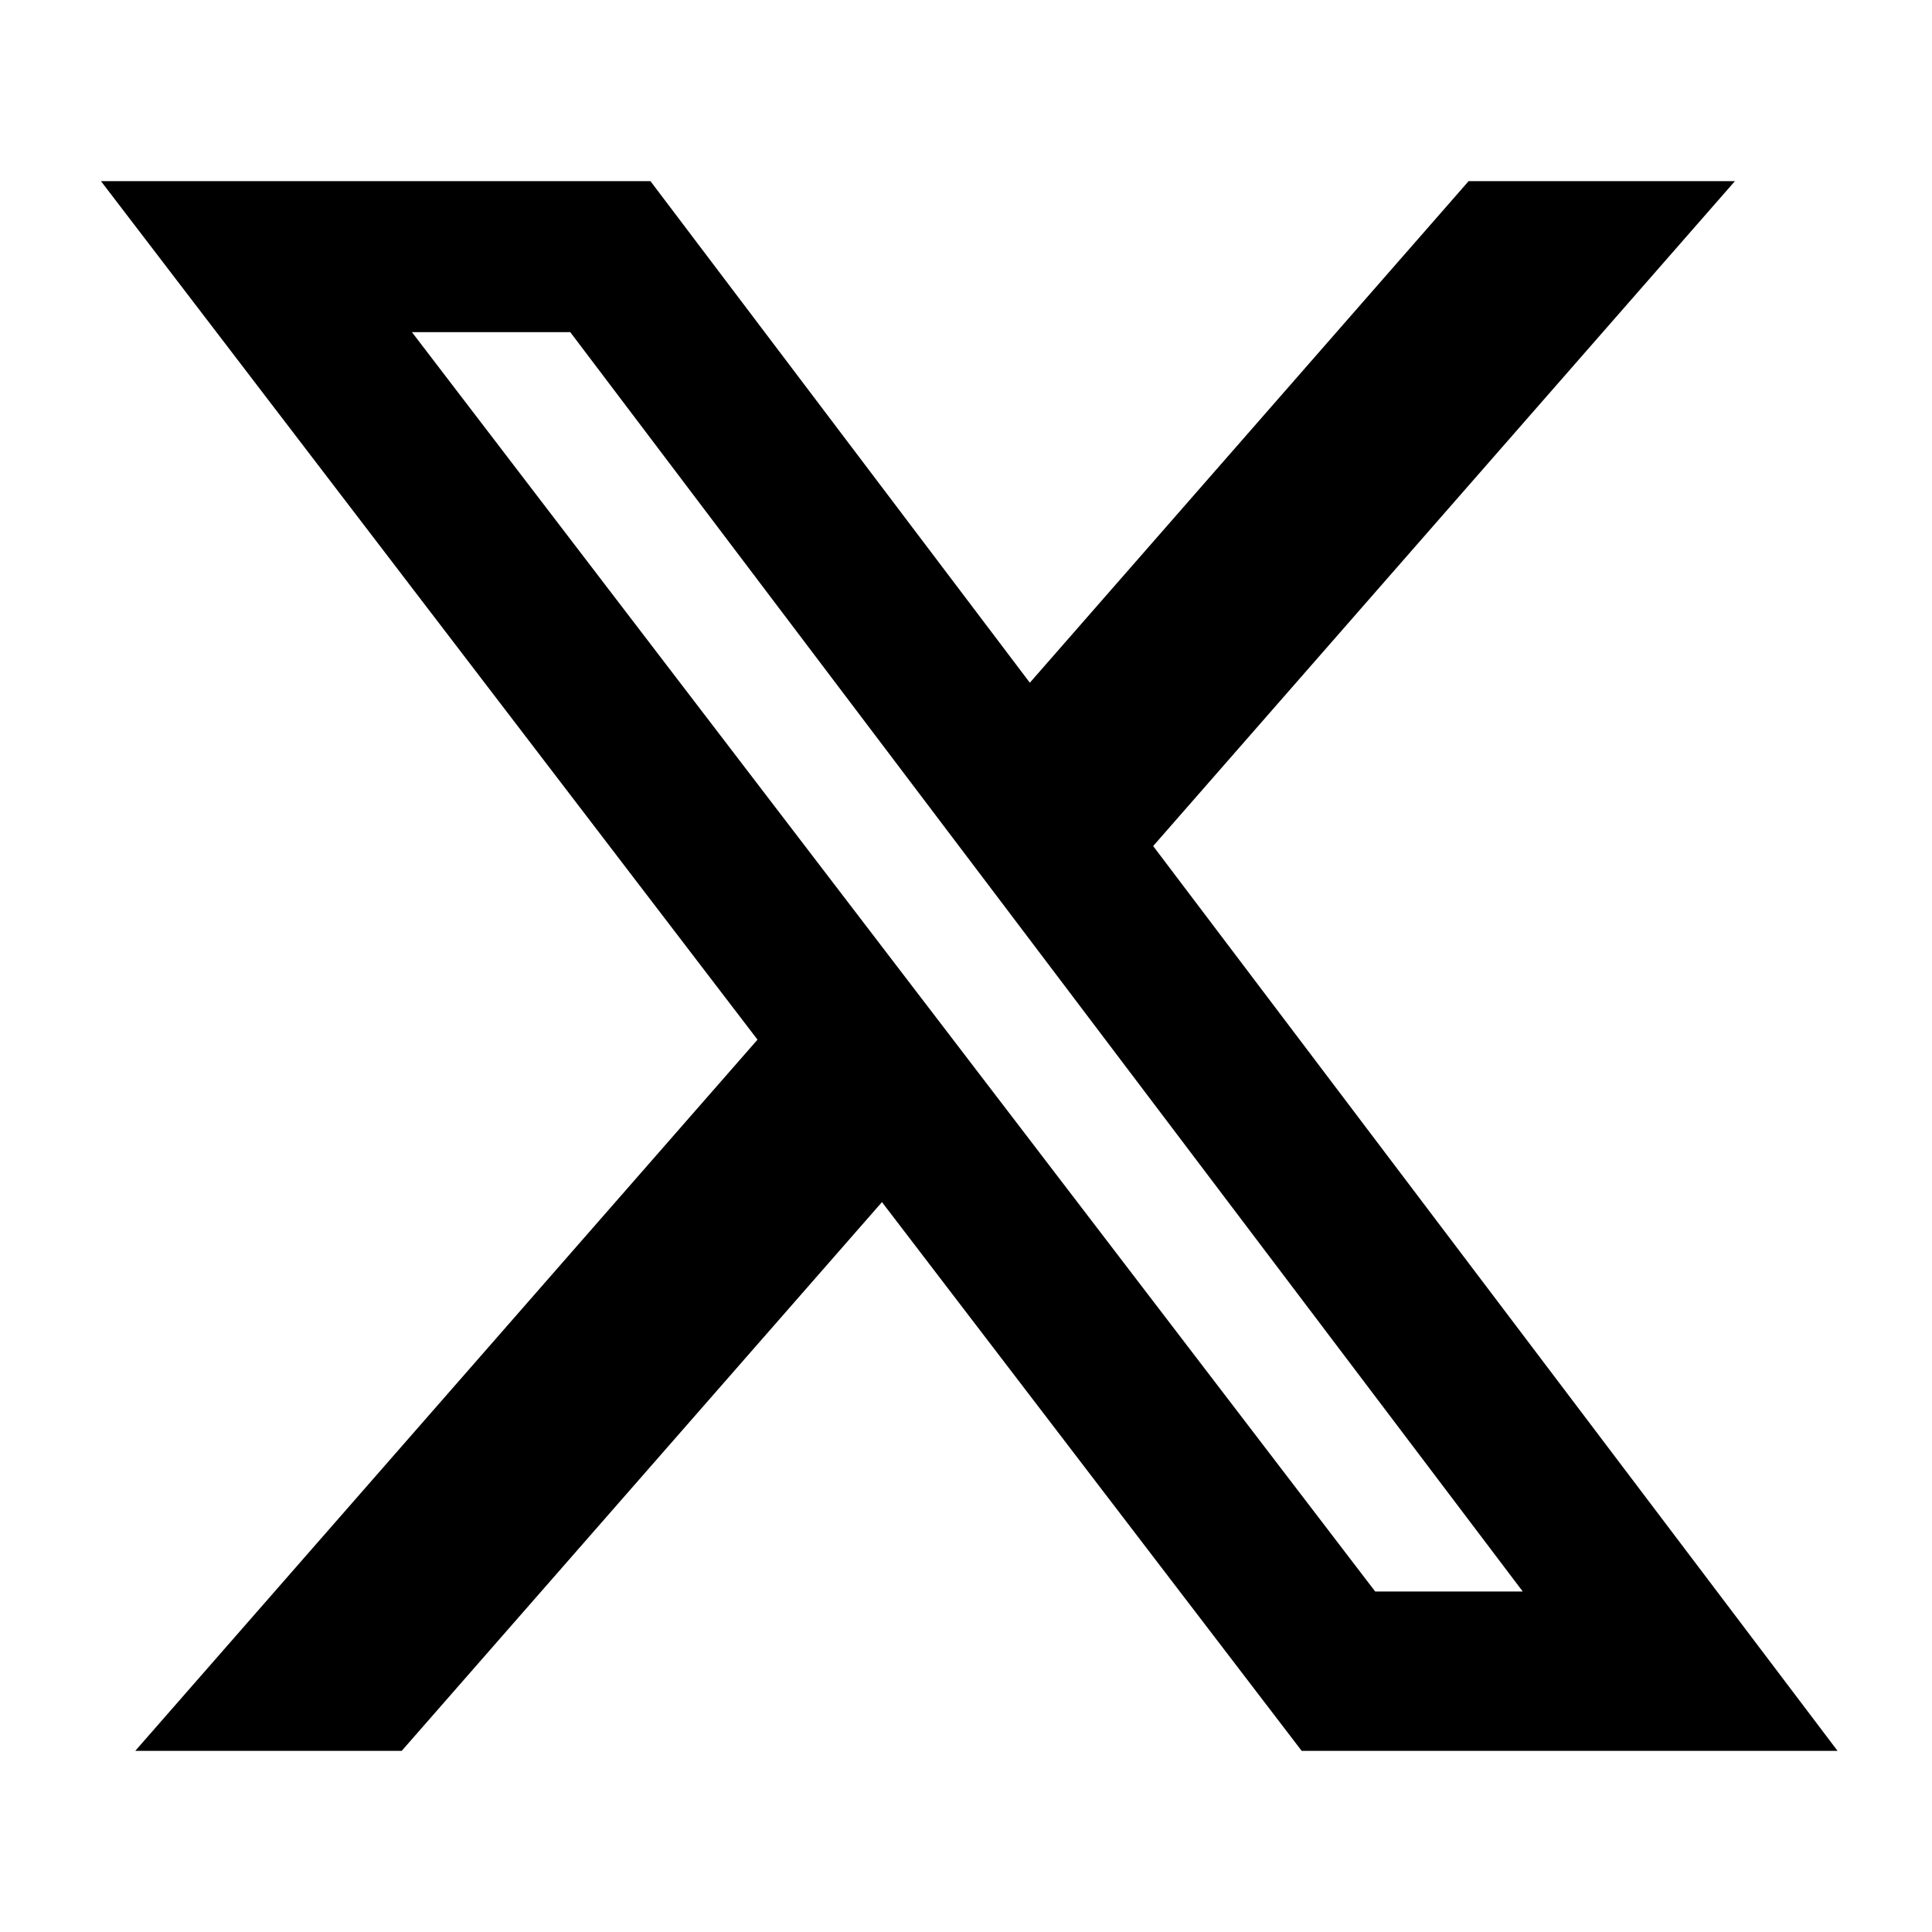
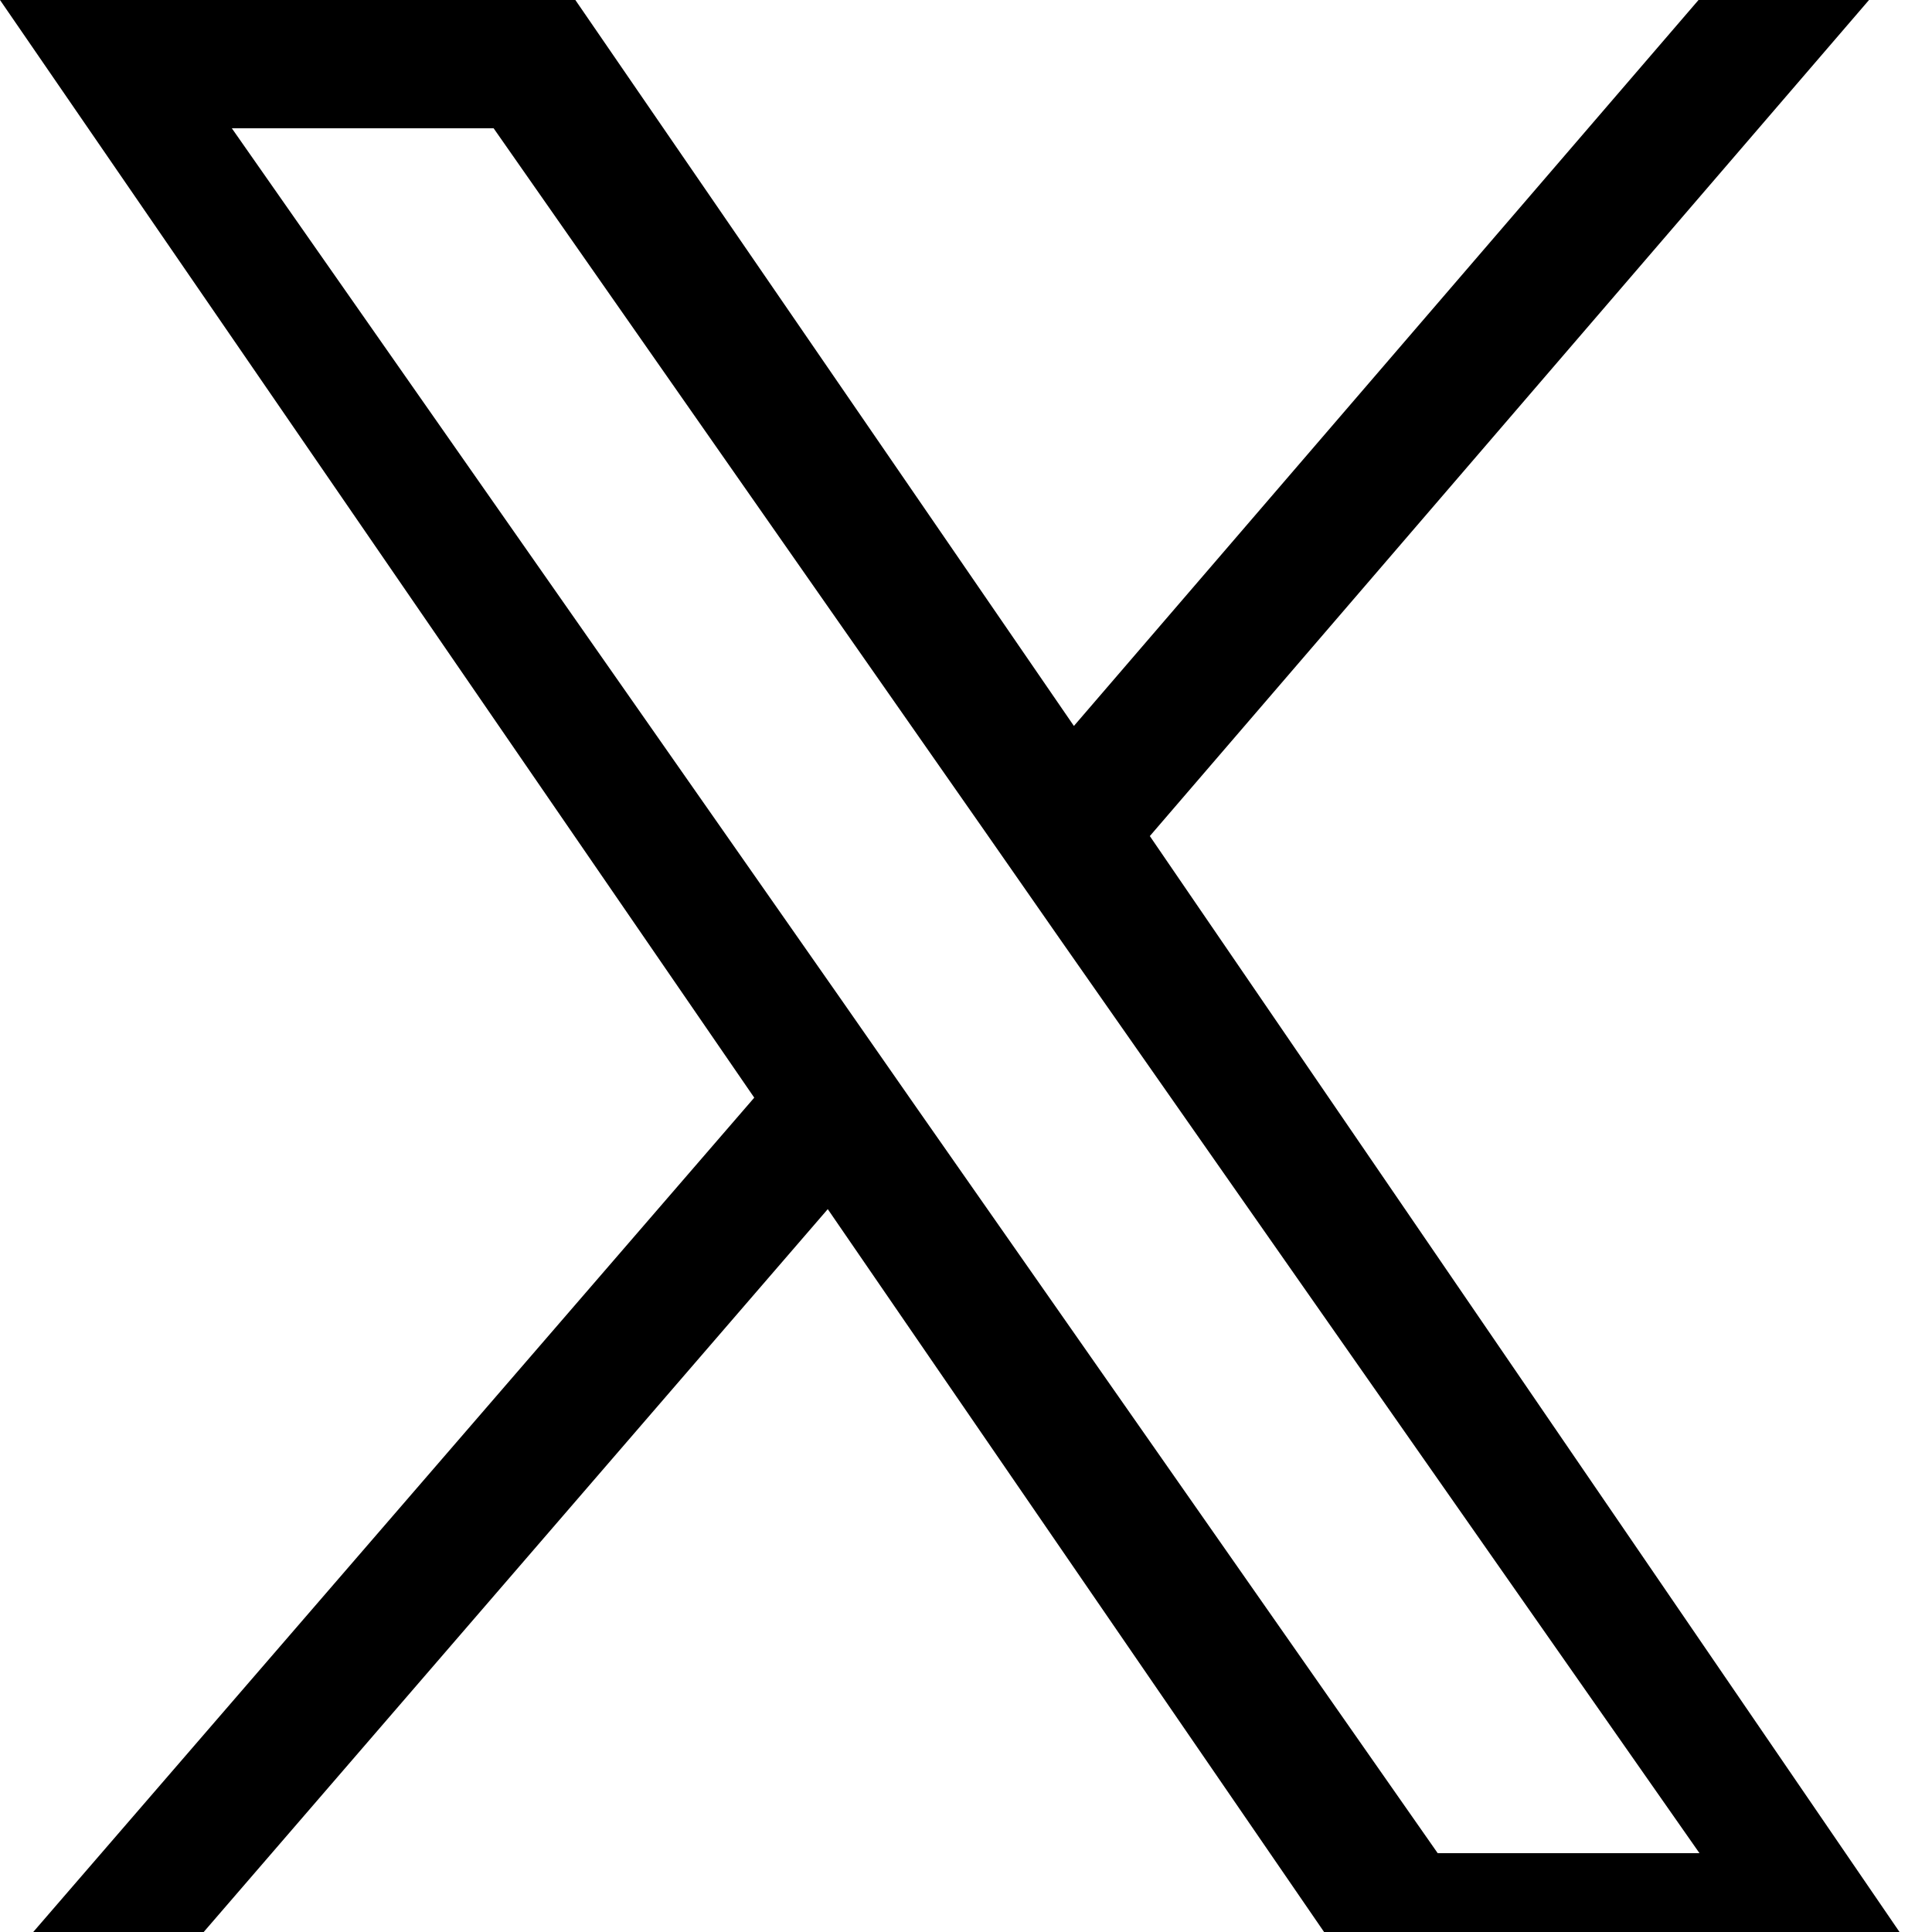
- <svg viewBox="0 0 24 24" aria-hidden="true">
-   <g>
-     <path d="M18.244 2.25h3.308l-7.227 8.26 8.502 11.24H16.17l-5.214-6.817L4.99 21.75H1.68l7.73-8.835L1.254 2.25H8.08l4.713 6.231zm-1.161 17.52h1.833L7.084 4.126H5.117z" />
-   </g>
+ <svg xmlns="http://www.w3.org/2000/svg" role="img" viewBox="0 0 20 20">
+   <path d="M11.903 8.655L19.348 0H17.583L11.117 7.515L5.956 0H0L7.808 11.363L0 20.398H1.765L8.569 12.517L13.98 20.398H19.936L11.903 8.655ZM9.486 11.464L8.696 10.33L2.4 1.328H5.11L10.188 8.595L10.978 9.729L17.593 19.184H14.883L9.486 11.464Z" />
</svg>
